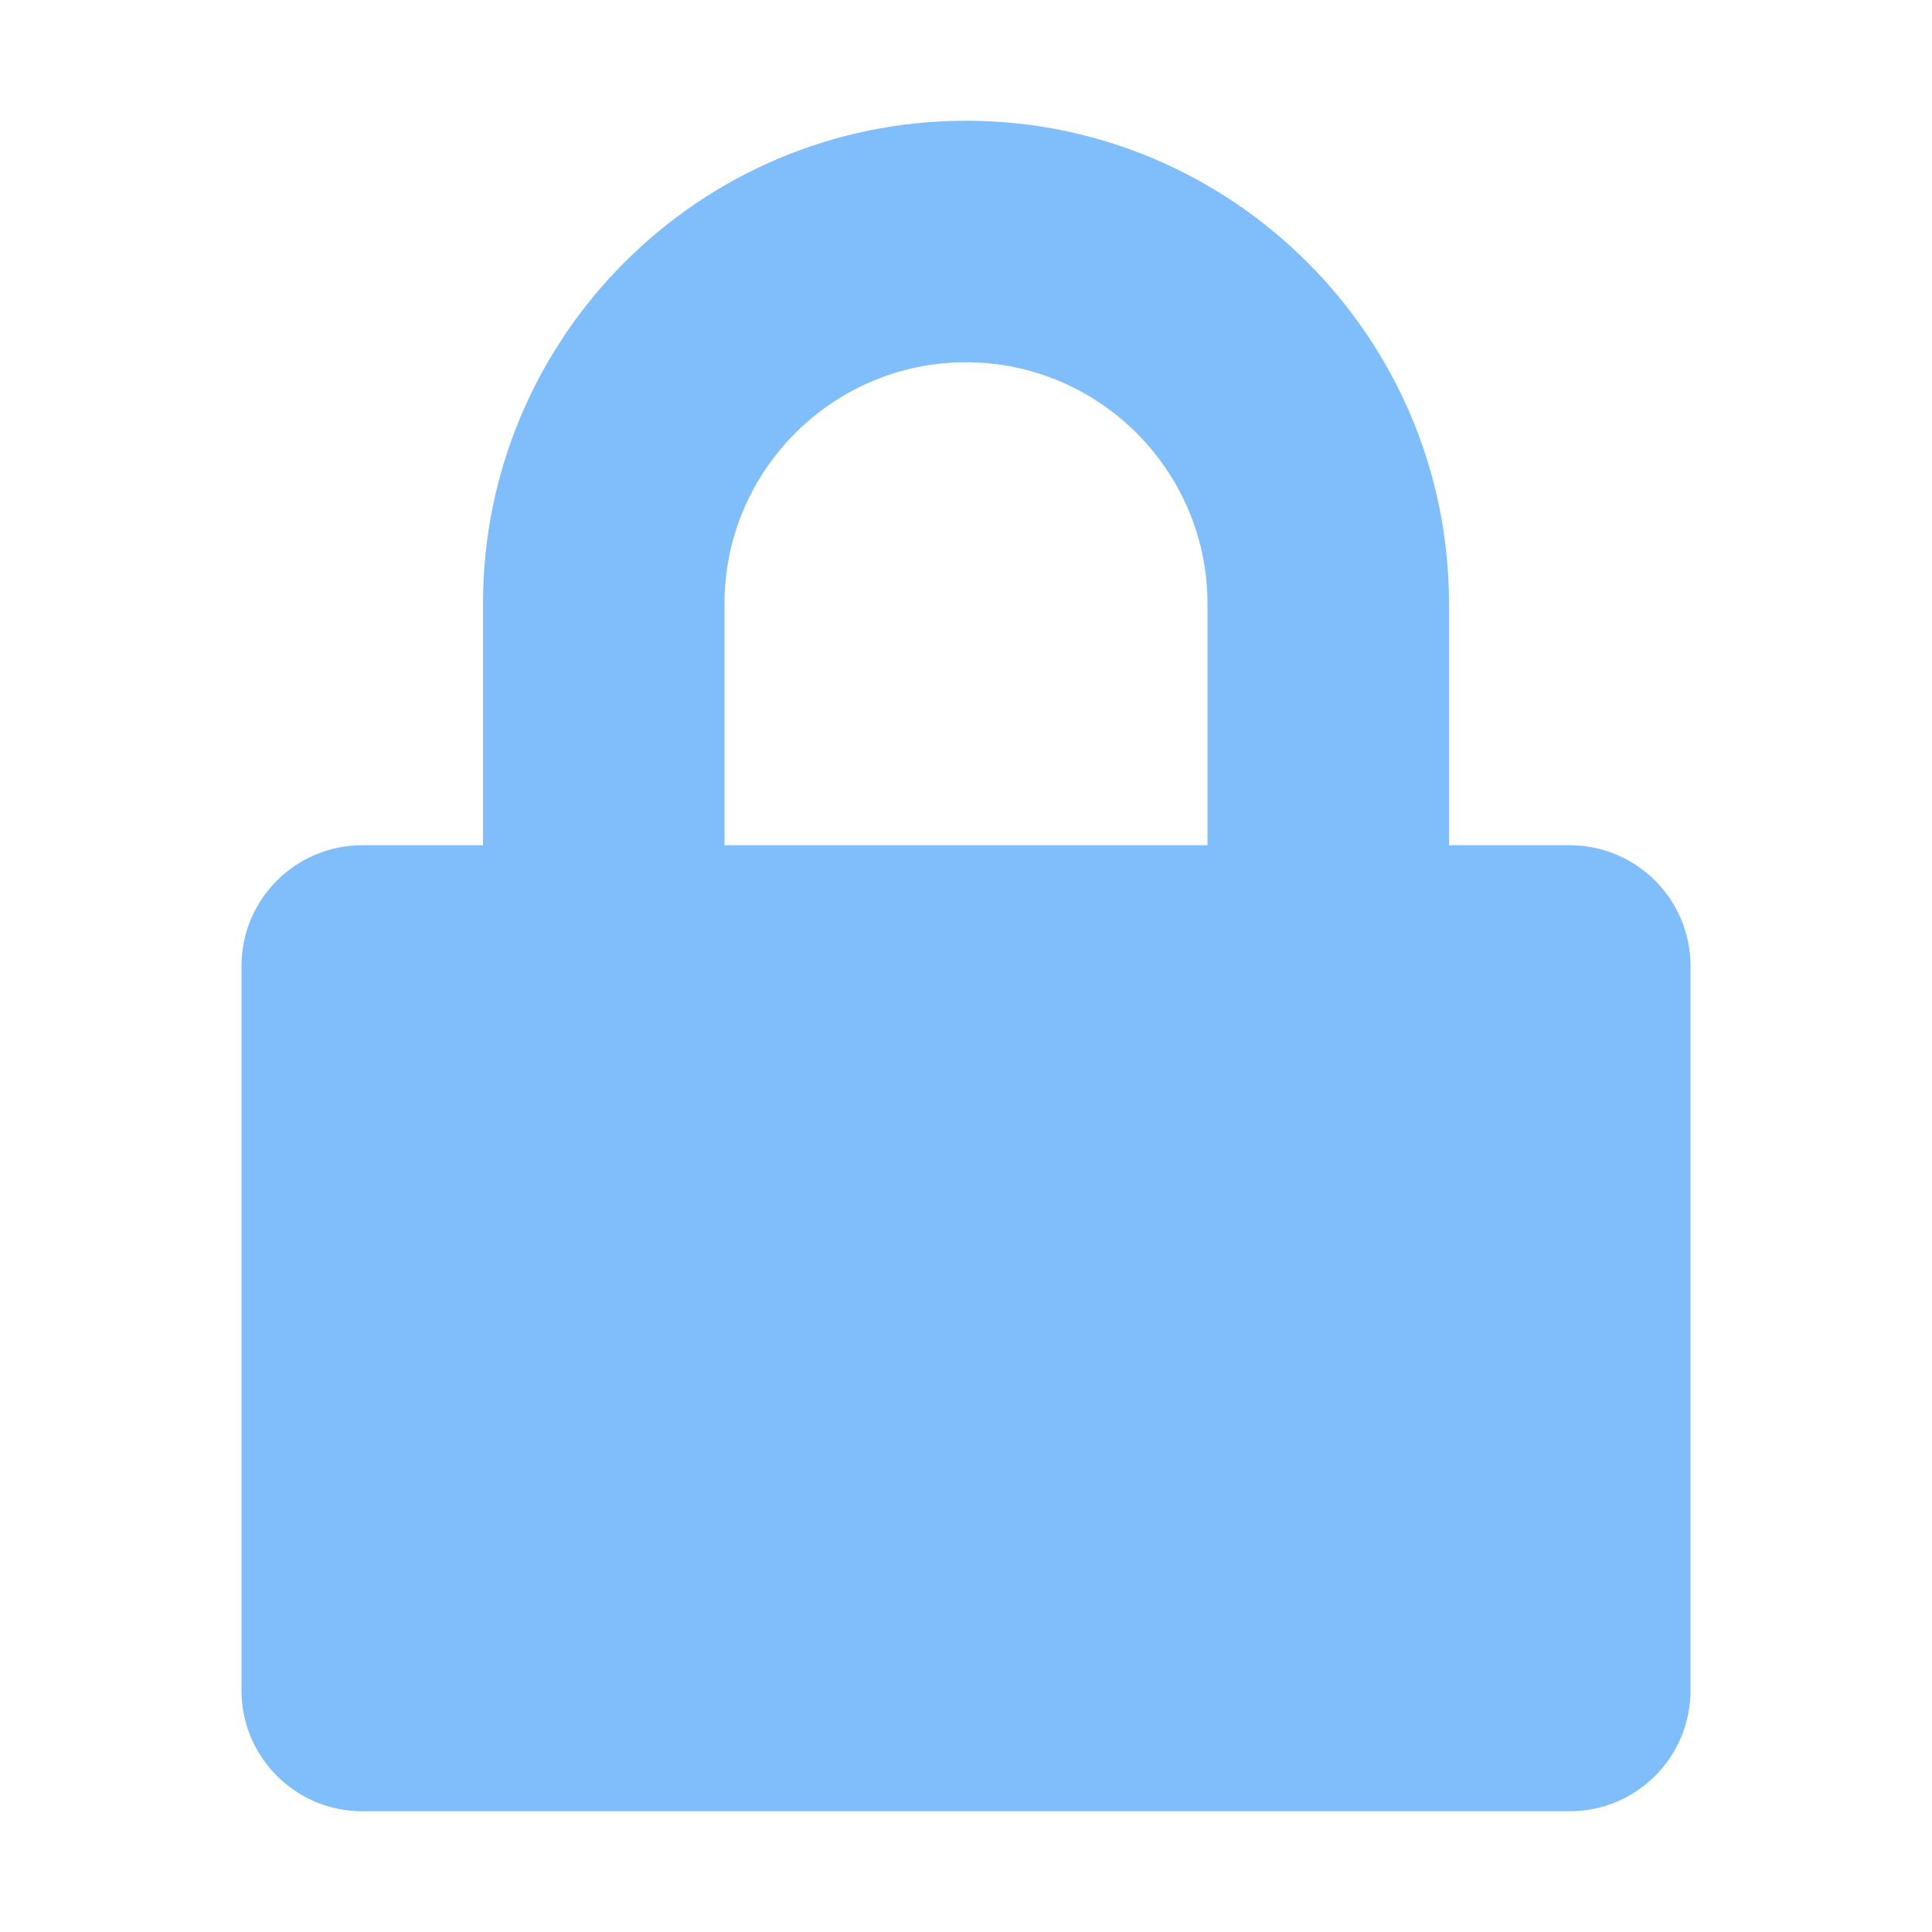
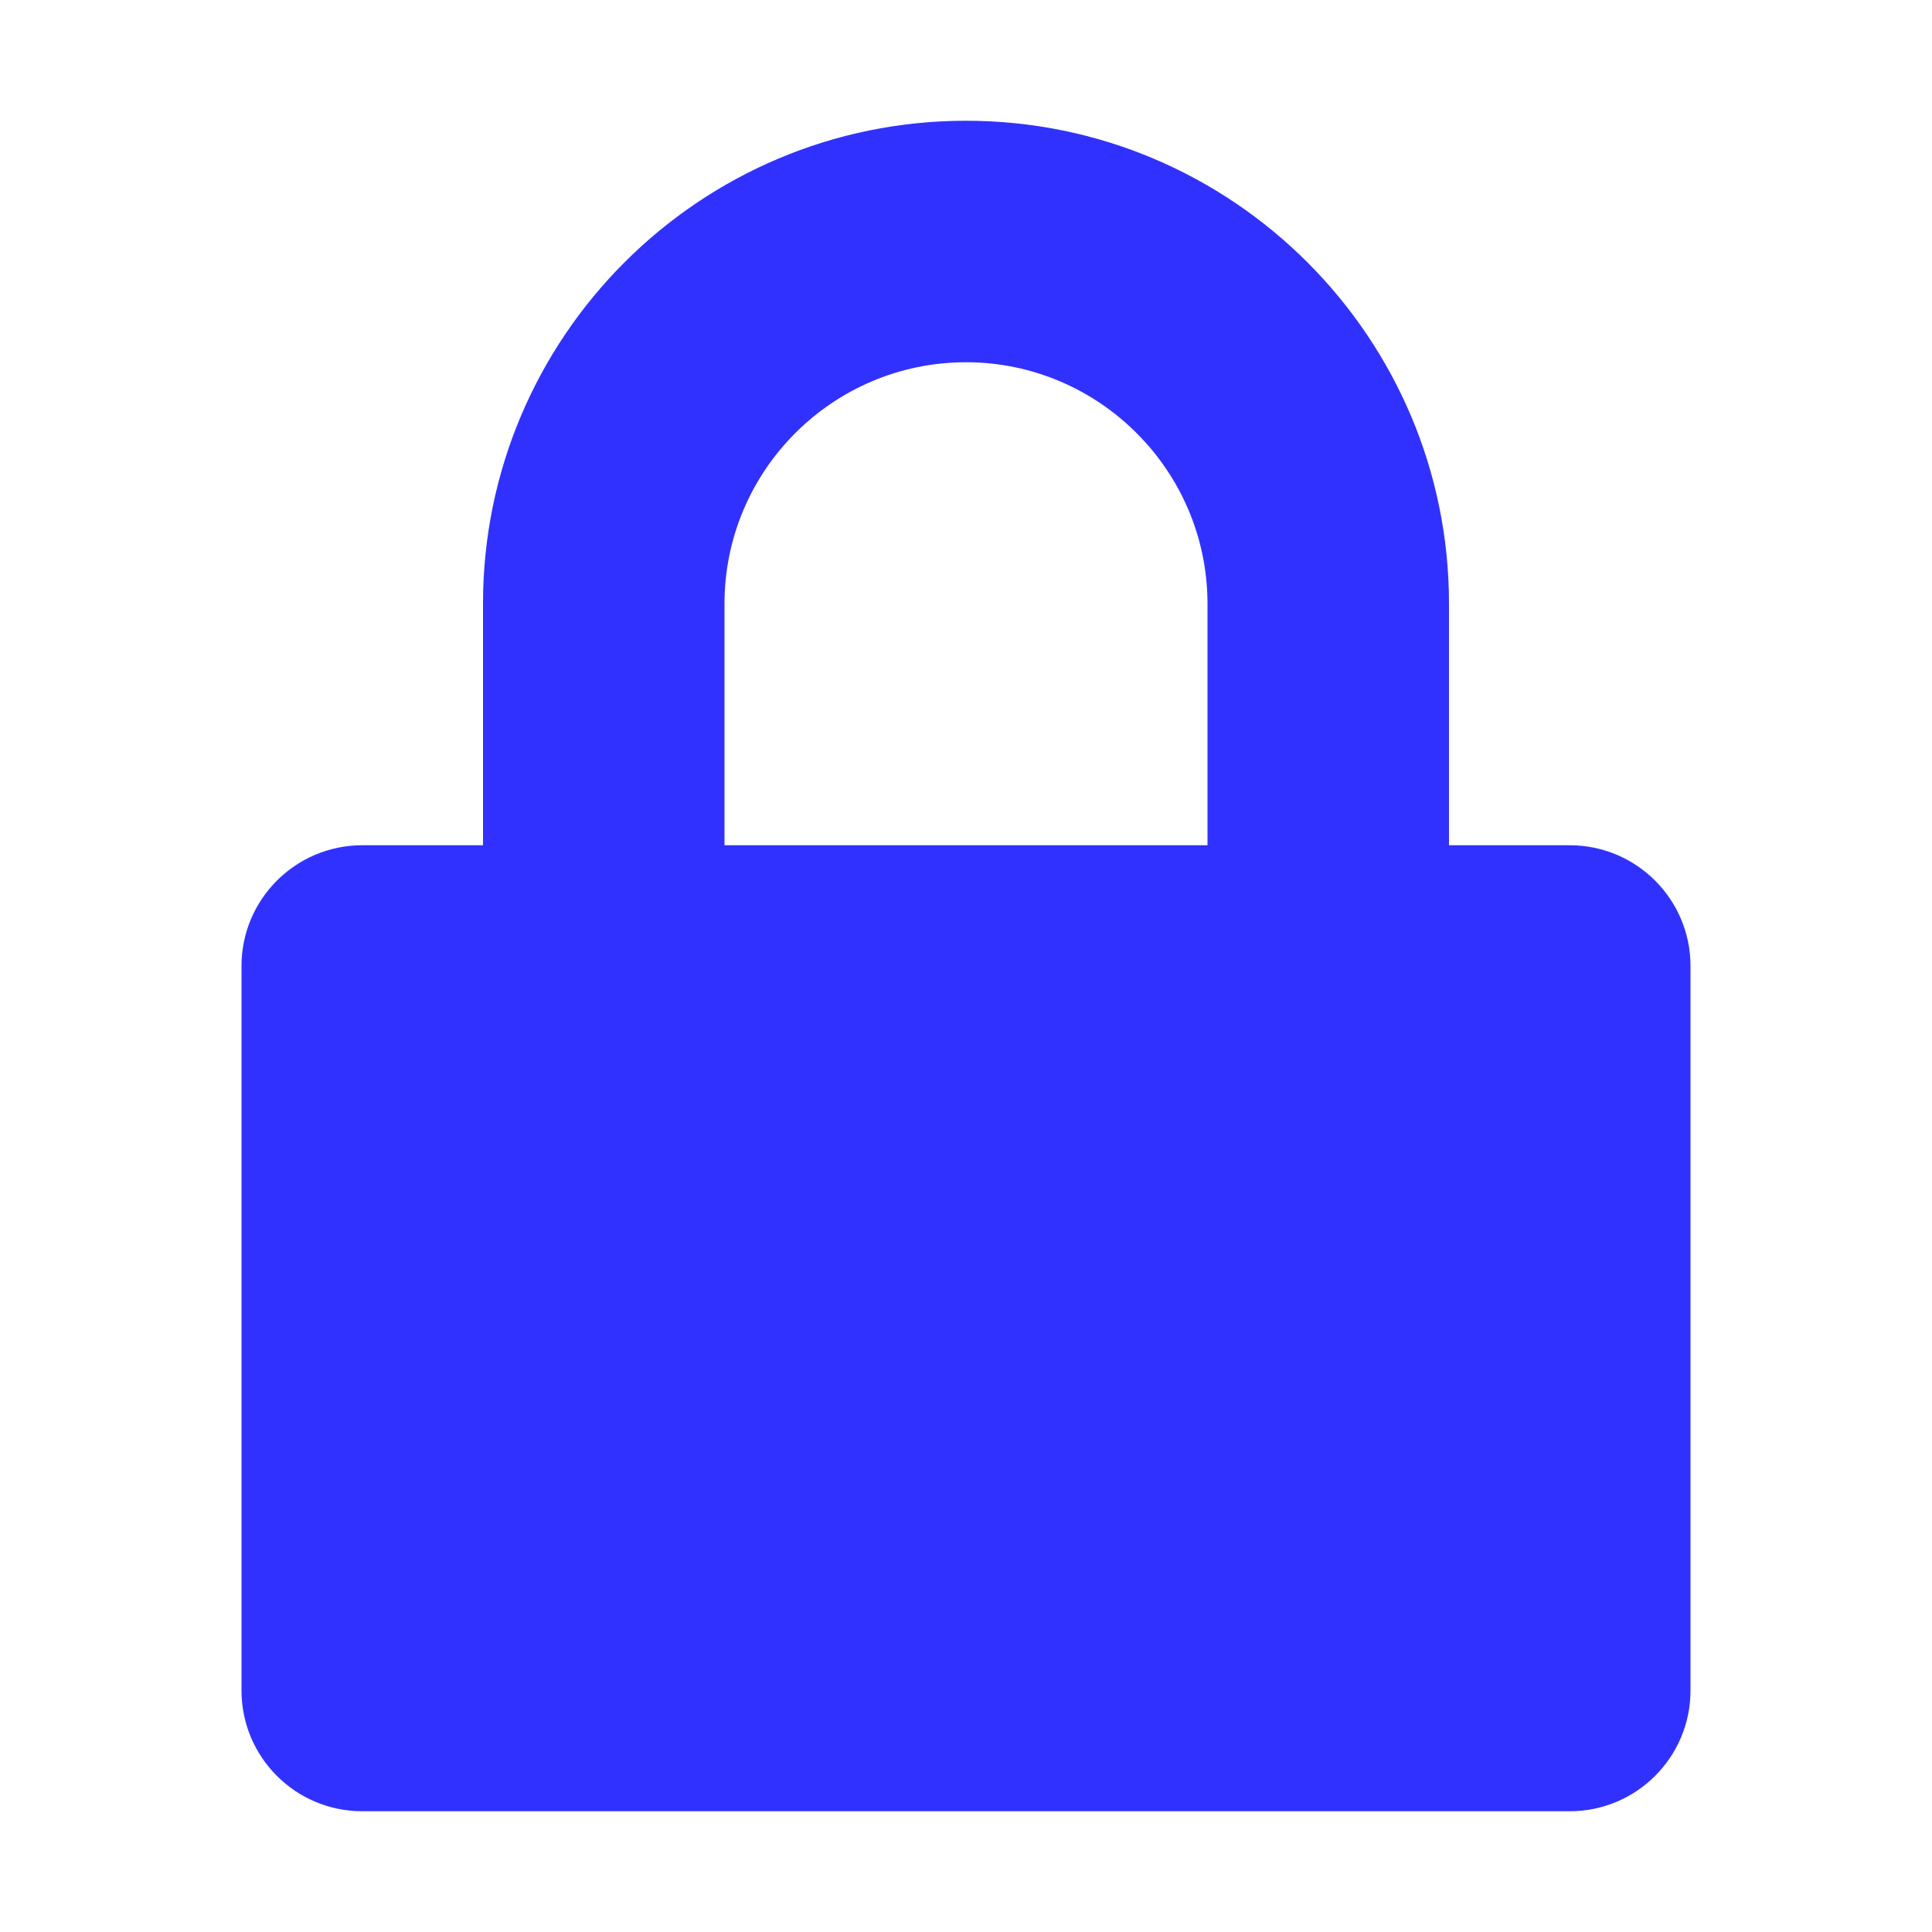
<svg xmlns="http://www.w3.org/2000/svg" width="100%" height="100%" viewBox="0 0 16 16" version="1.1" xml:space="preserve" style="fill-rule:evenodd;clip-rule:evenodd;stroke-linejoin:round;stroke-miterlimit:1.414;">
-   <path d="M12,7l1,0c0.552,0 1,0.448 1,1l0,6c0,0.552 -0.448,1 -1,1l-10,0c-0.552,0 -1,-0.448 -1,-1l0,-6c0,-0.552 0.448,-1 1,-1l1,0l0,-2c0,-2.208 1.793,-4 4,-4c2.208,0 4,1.795 4,4l0,2Zm-2,0l0,-2c0,-1.101 -0.898,-2 -2,-2c-1.103,0 -2,0.897 -2,2l0,2l4,0Z" style="fill:#7fbdfb;fill-rule:nonzero;" />
+   <path d="M12,7l1,0c0.552,0 1,0.448 1,1l0,6c0,0.552 -0.448,1 -1,1l-10,0c-0.552,0 -1,-0.448 -1,-1l0,-6c0,-0.552 0.448,-1 1,-1l1,0l0,-2c0,-2.208 1.793,-4 4,-4c2.208,0 4,1.795 4,4l0,2Zm-2,0l0,-2c0,-1.101 -0.898,-2 -2,-2c-1.103,0 -2,0.897 -2,2l0,2l4,0Z" style="fill:#3131ff;fill-rule:nonzero;" />
</svg>
